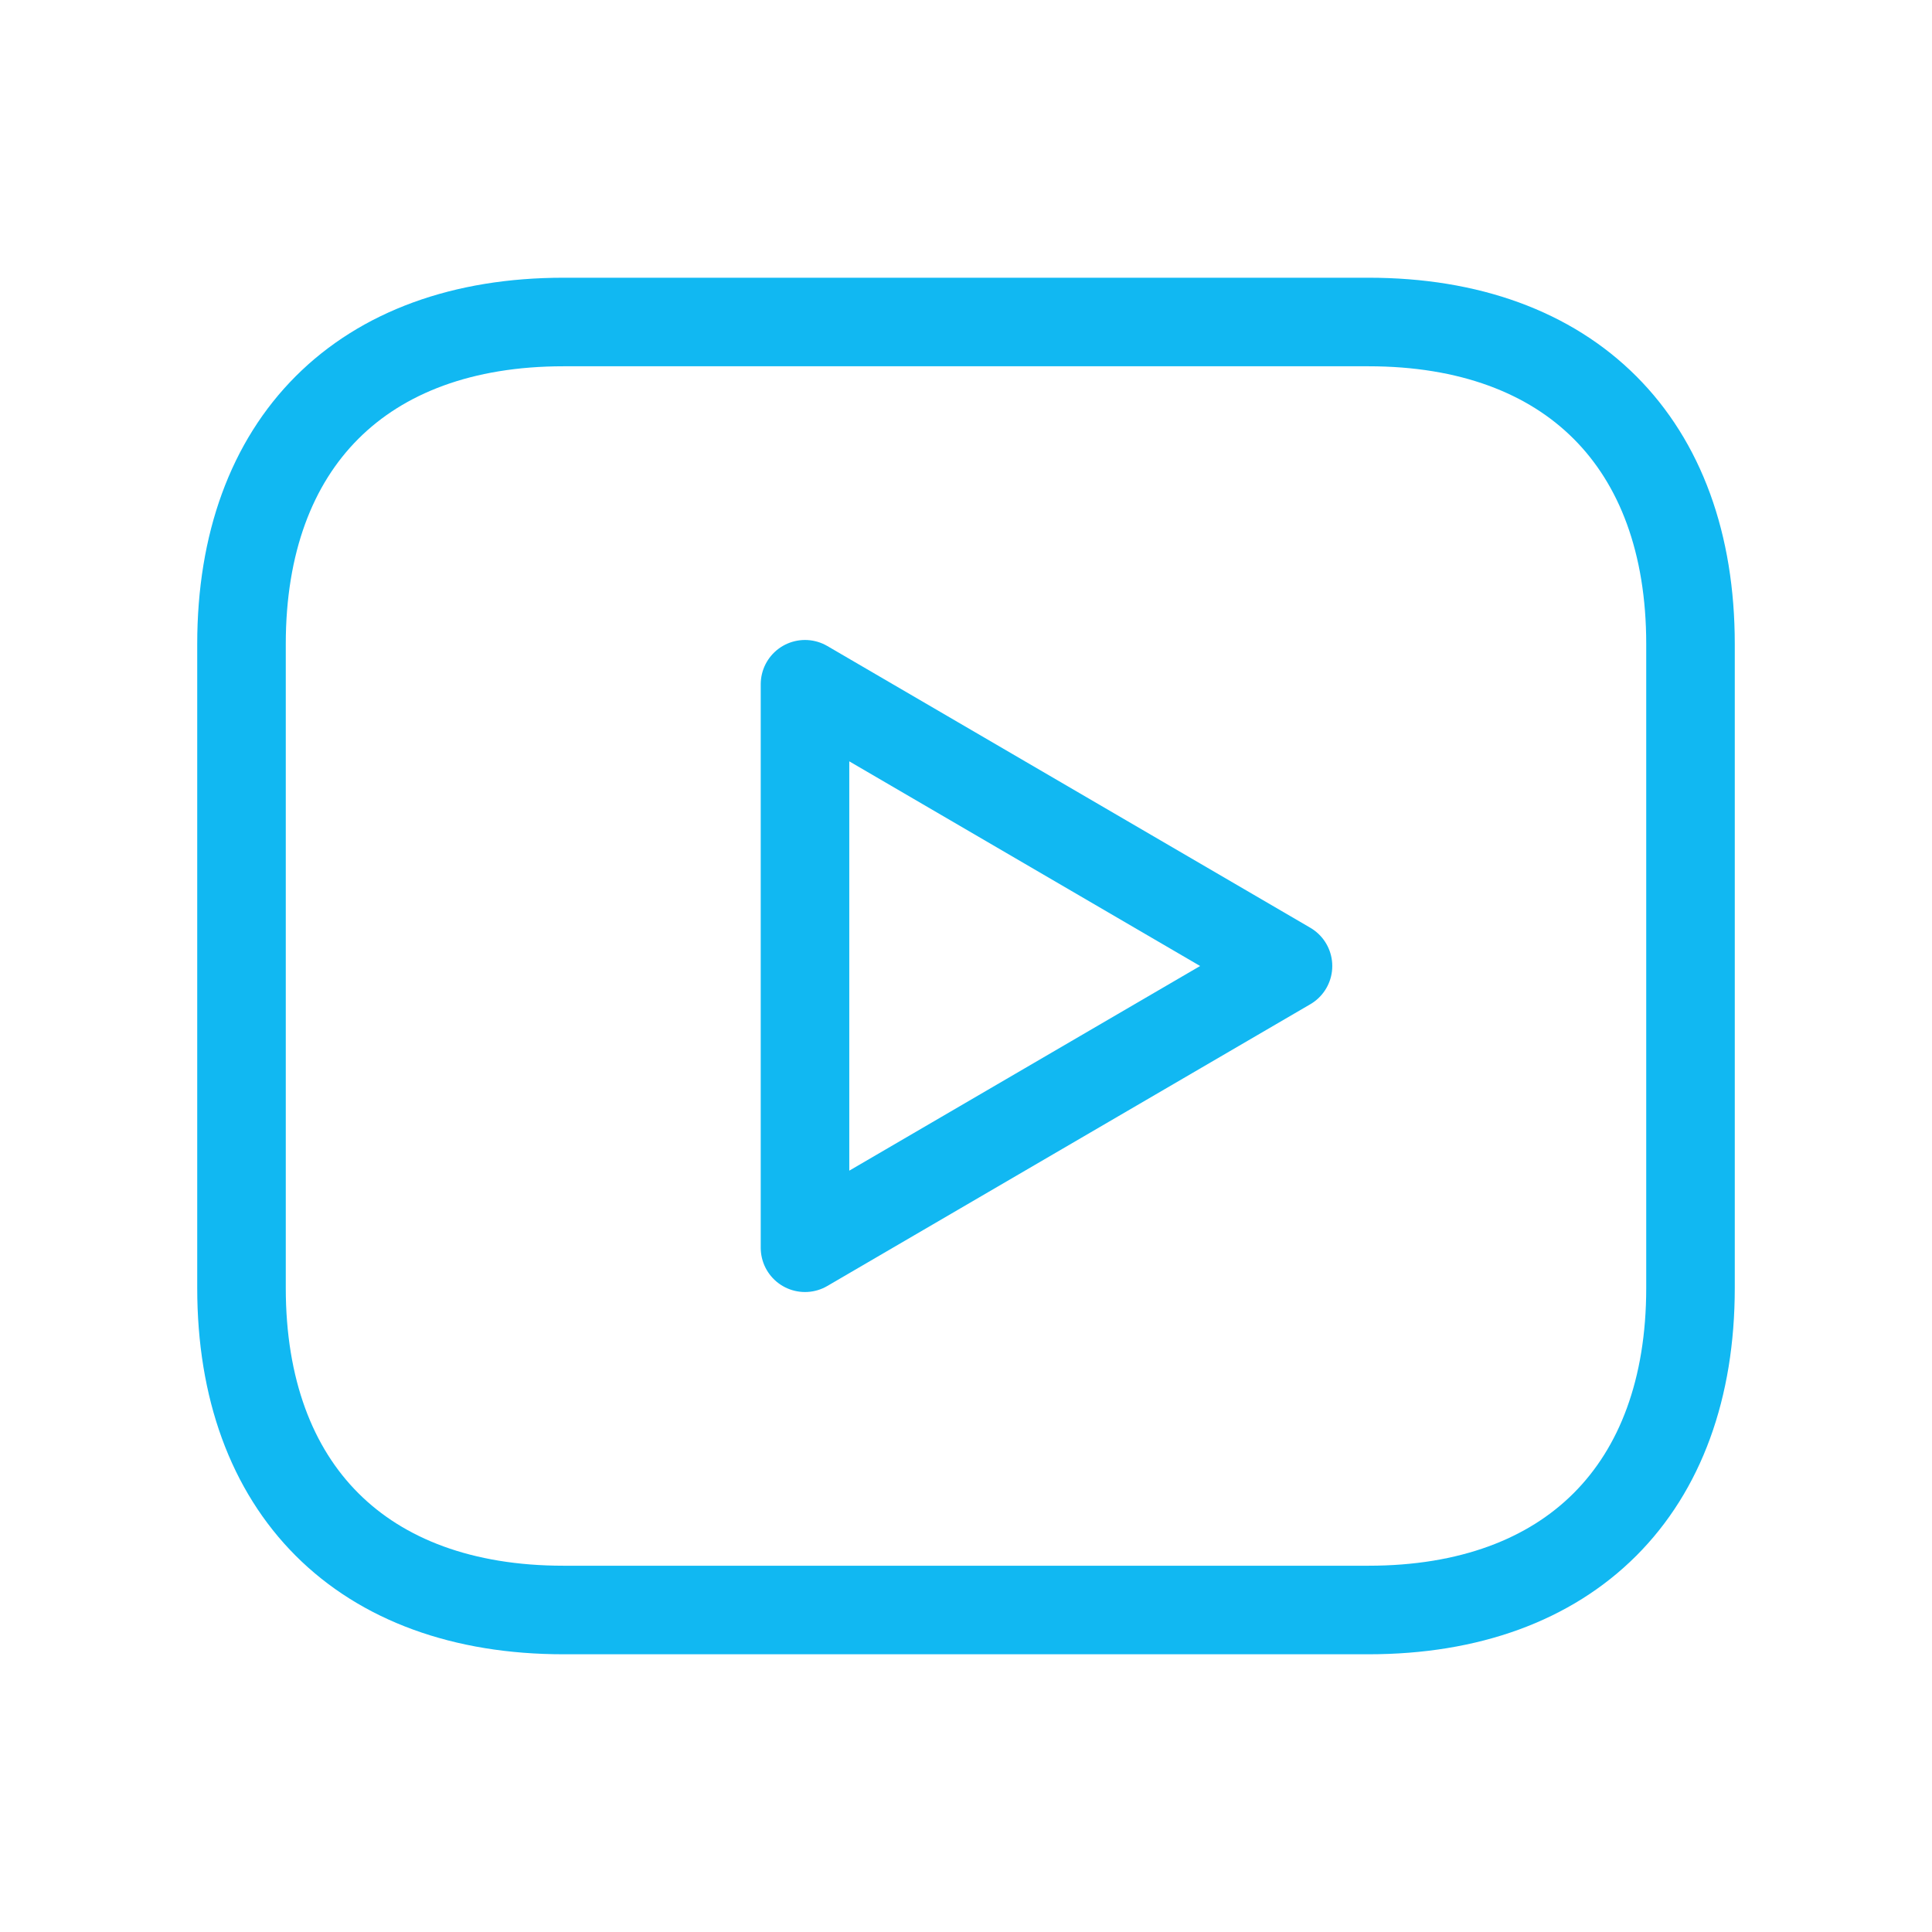
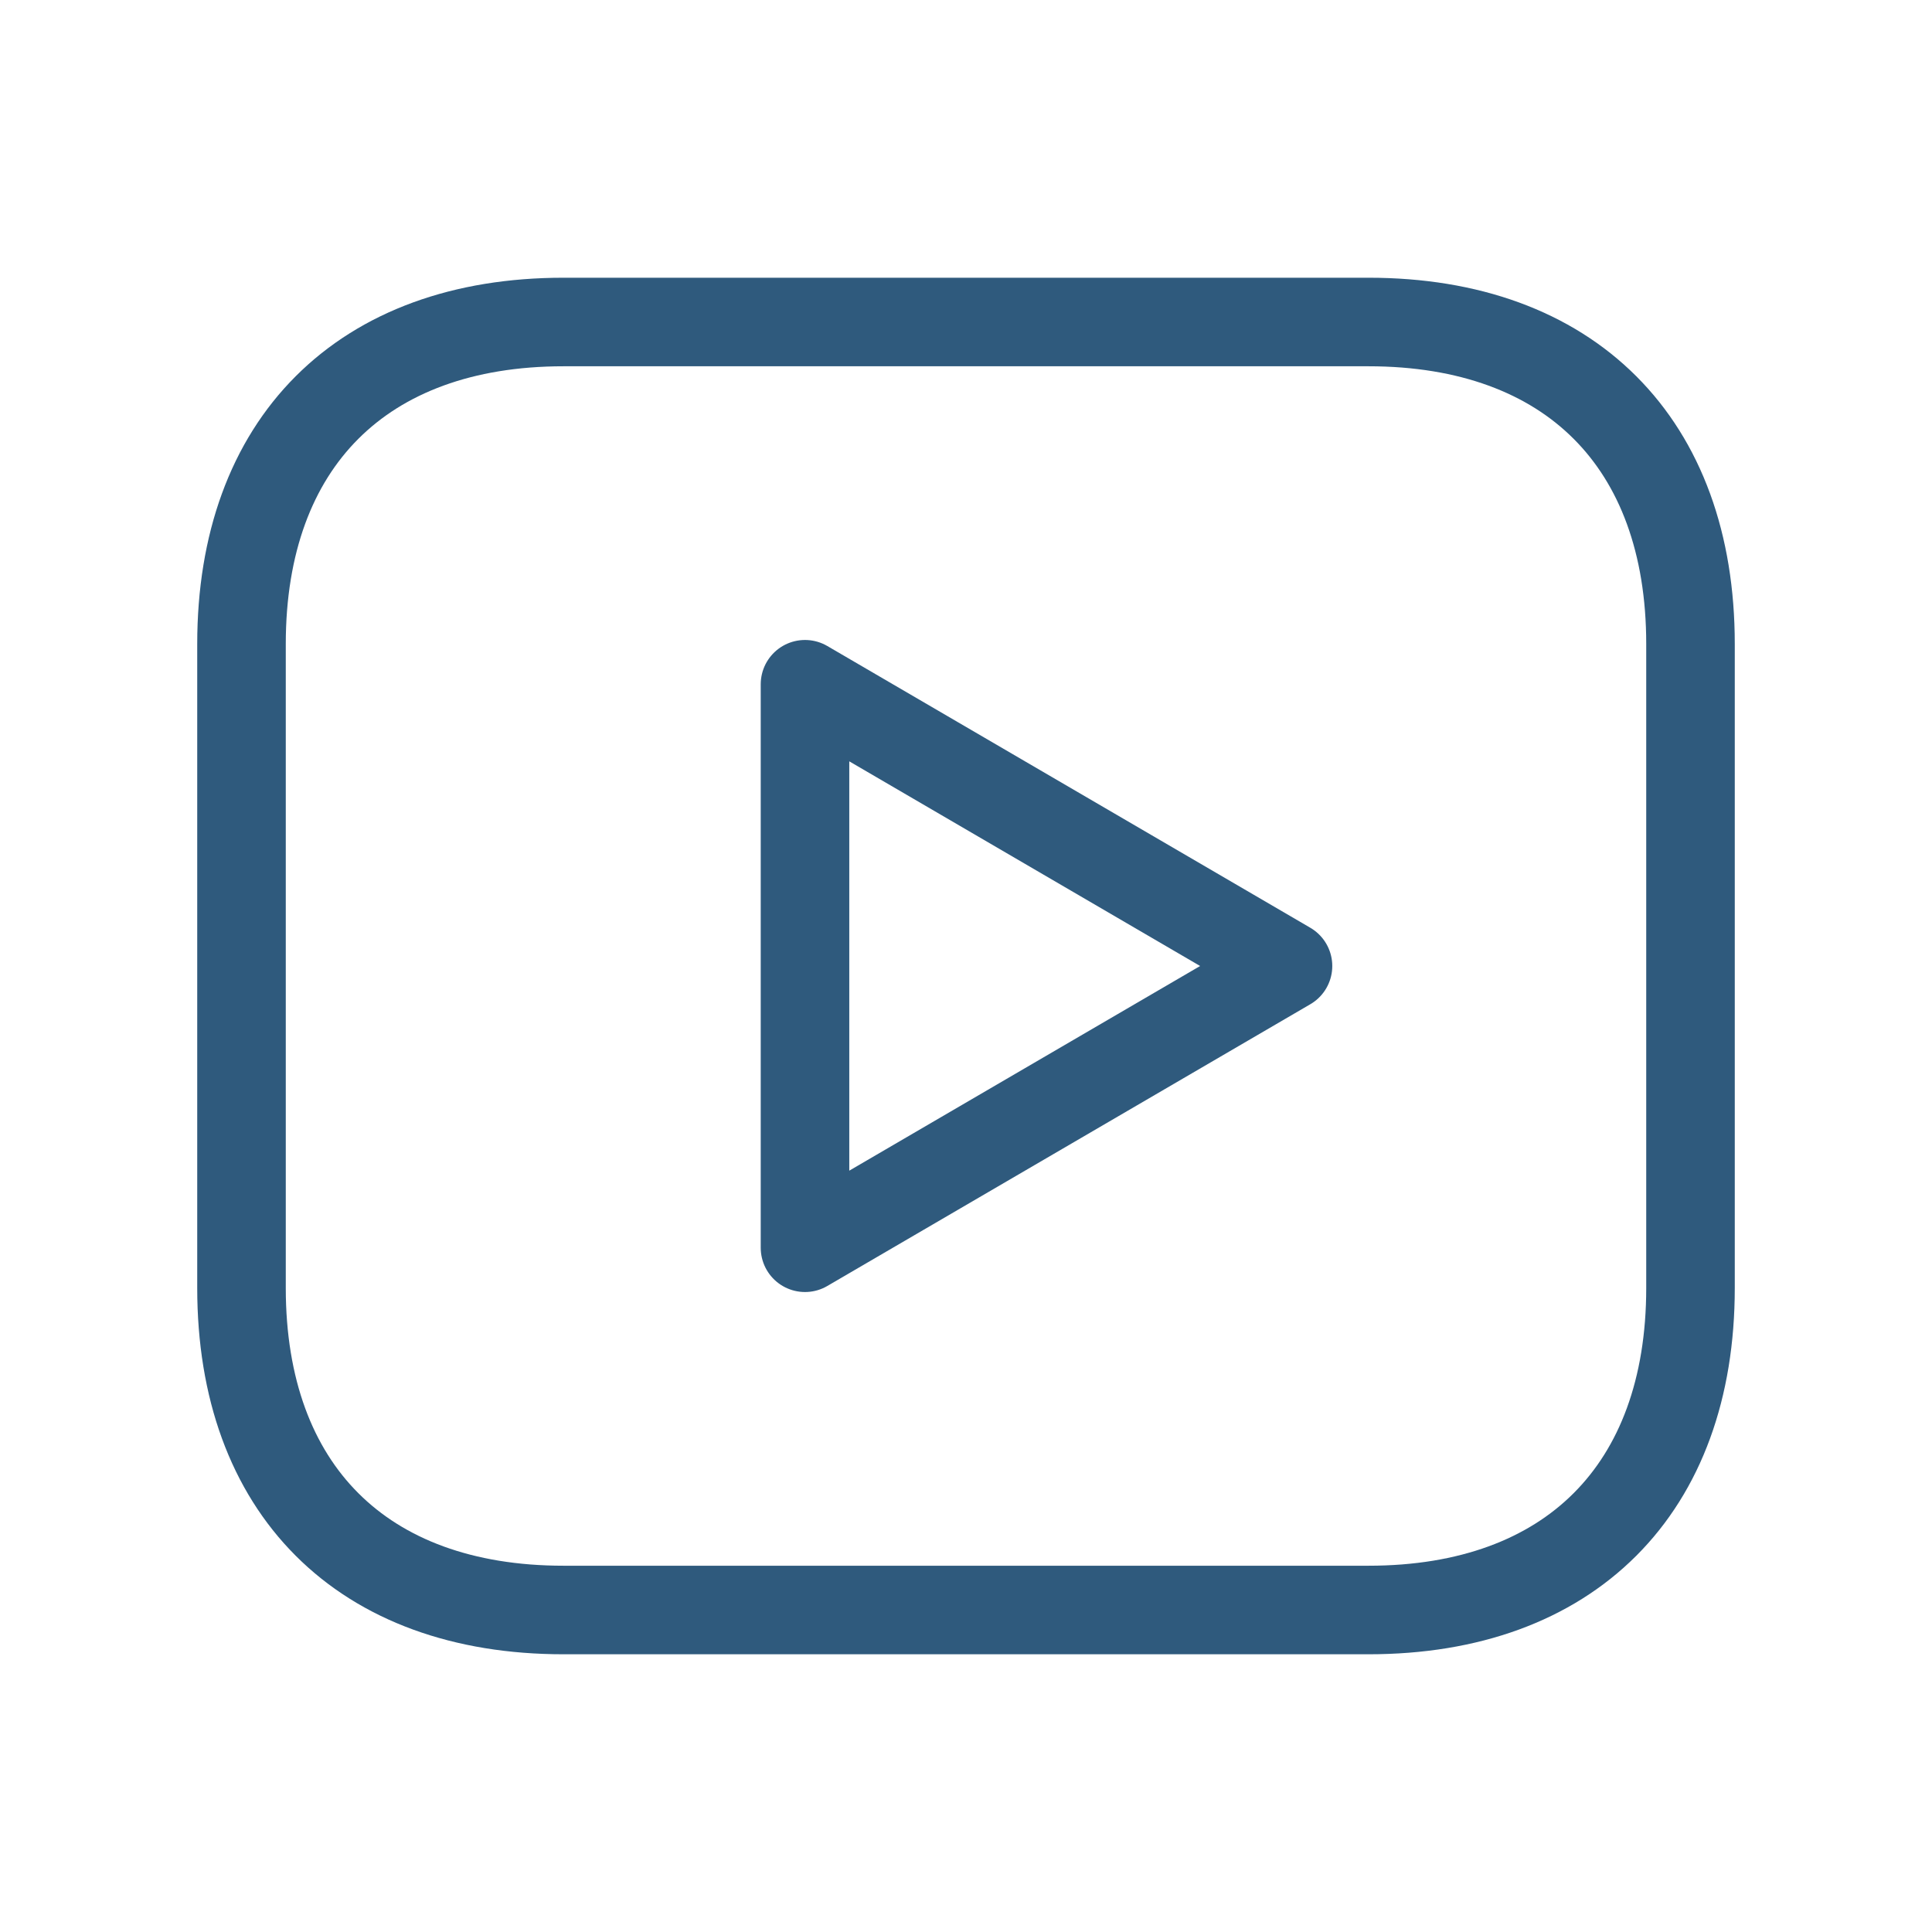
<svg xmlns="http://www.w3.org/2000/svg" viewBox="0 0 48 48" role="img">
-   <g fill="none" stroke="#11B8F2" stroke-width="2.2" stroke-linecap="round" stroke-linejoin="round">
+   <g fill="none" stroke="#2F5A7D" stroke-width="2.2" stroke-linecap="round" stroke-linejoin="round">
    <path d="M6 16c0-5 3-8 8-8h20c5 0 8 3 8 8v16c0 5-3 8-8 8H14c-5 0-8-3-8-8z" />
    <path d="M20 17l12 7-12 7z" />
  </g>
</svg>
